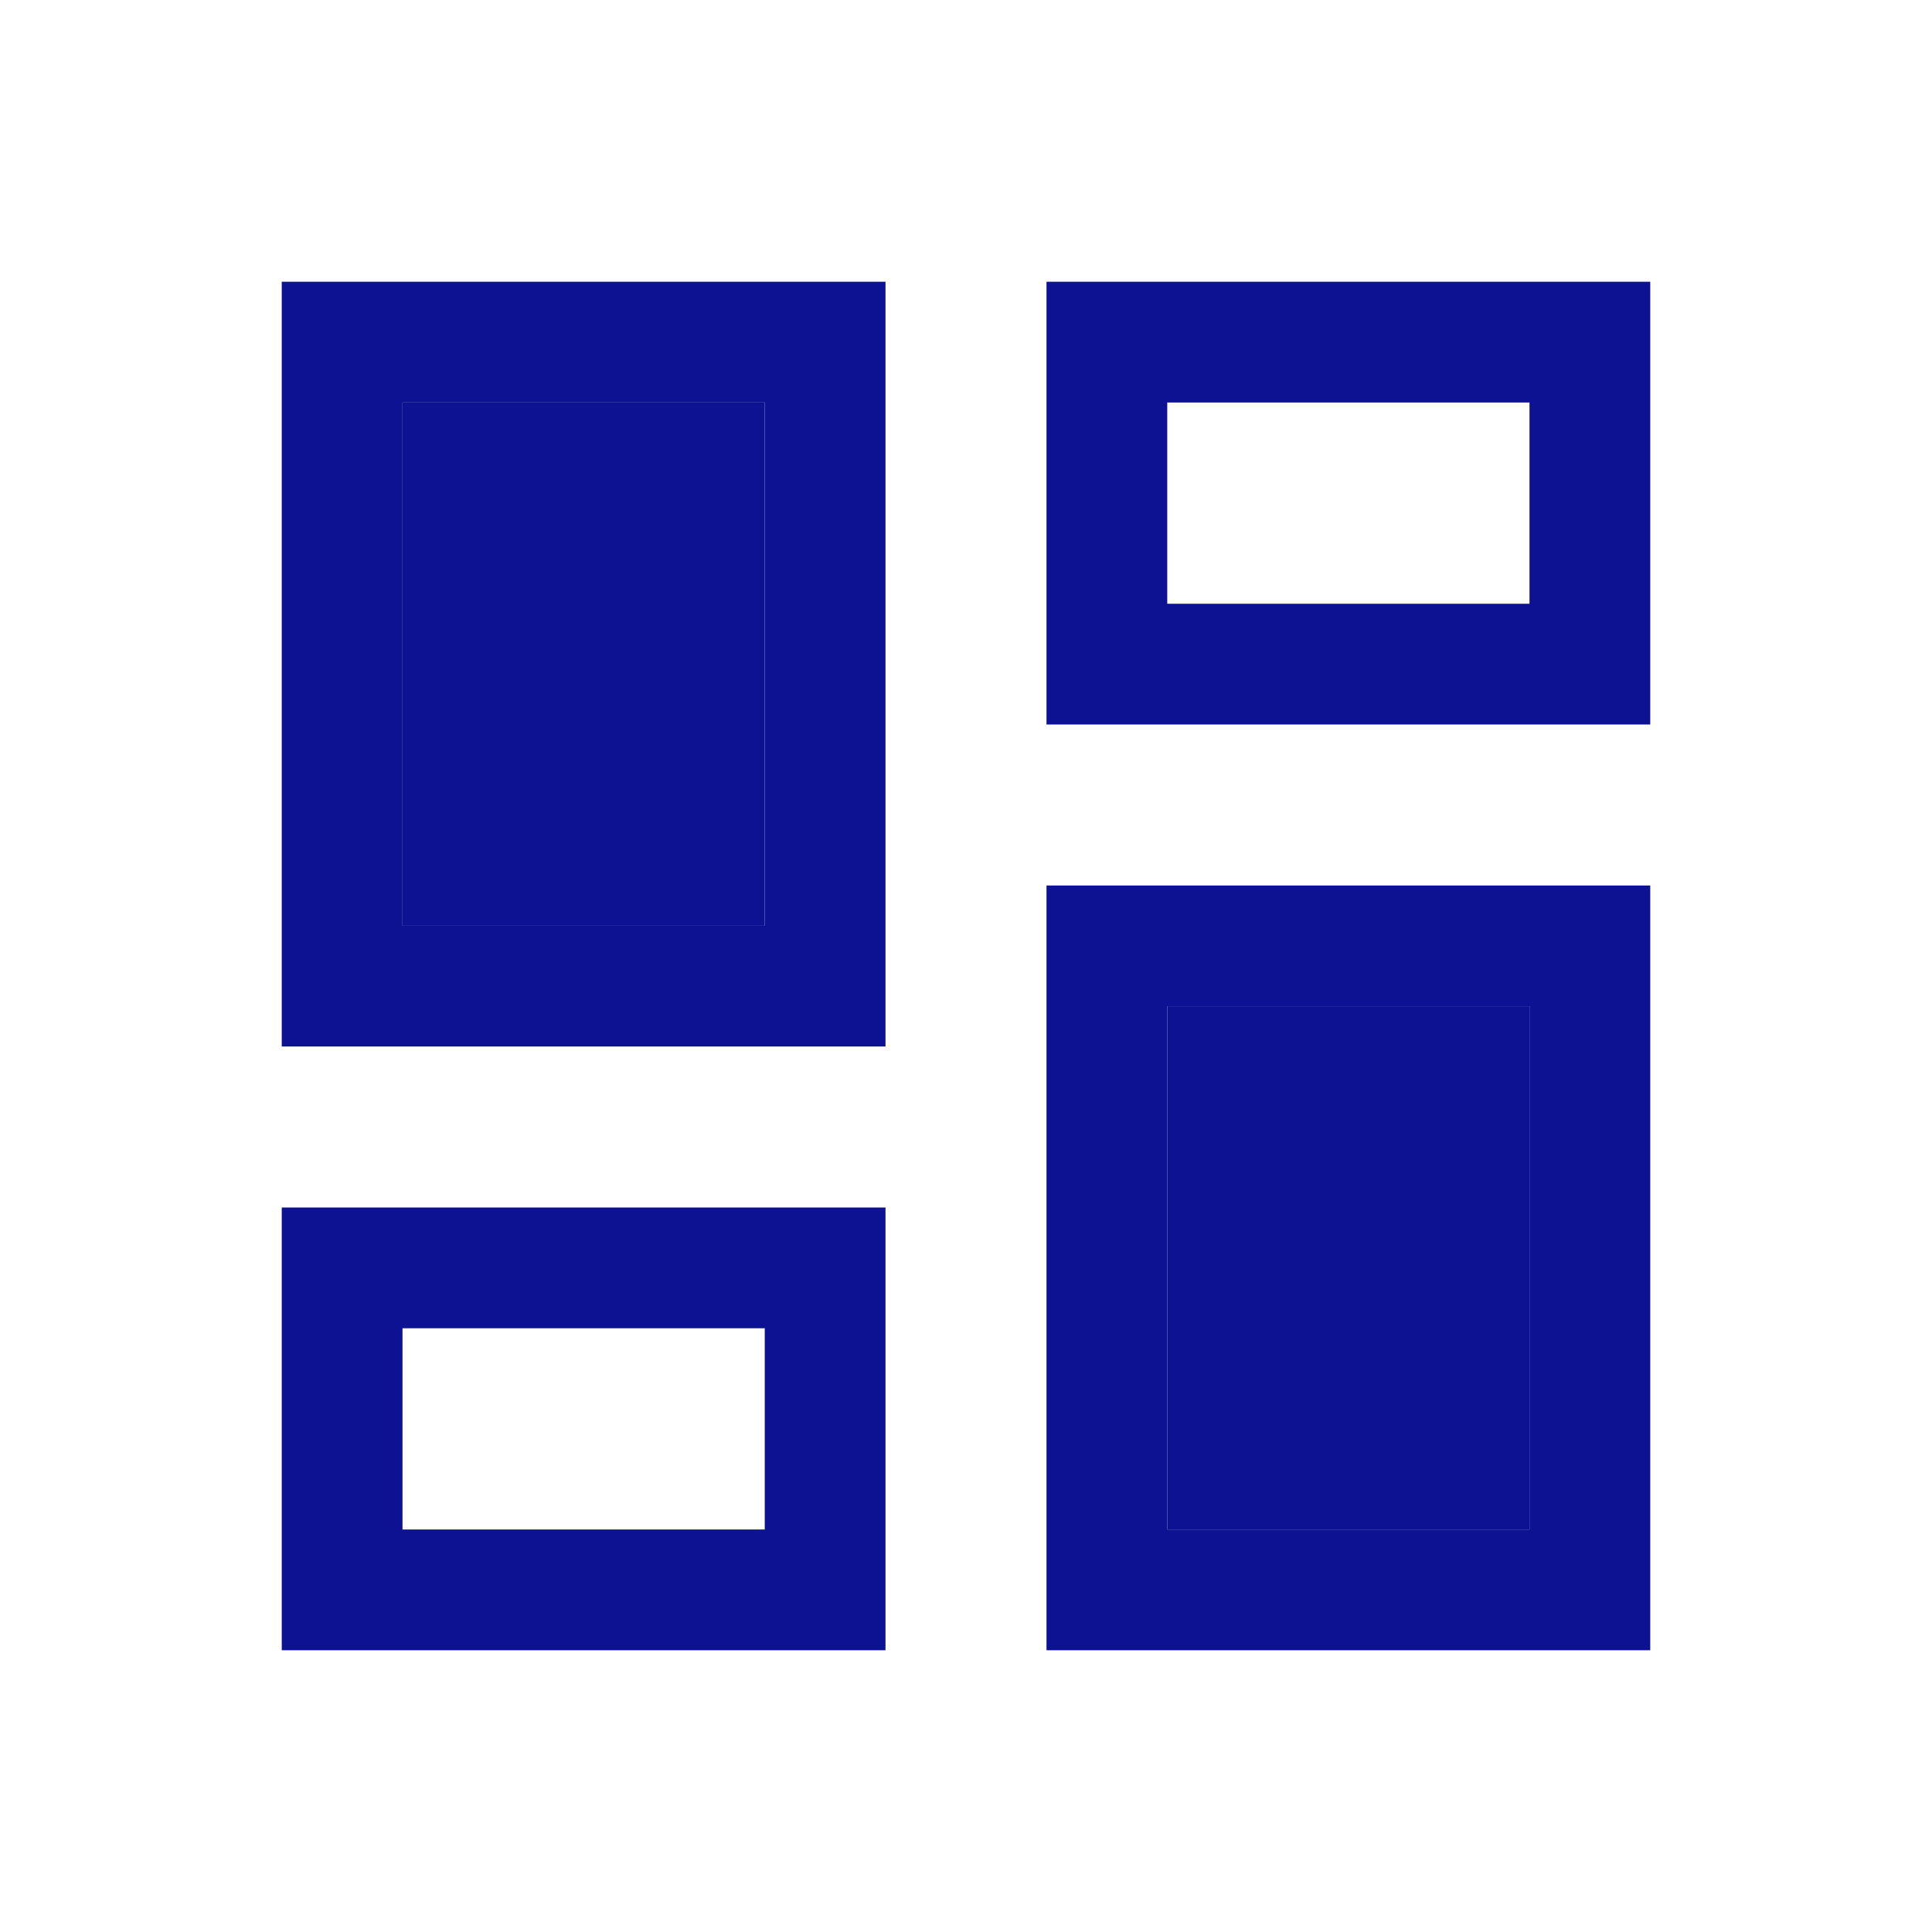
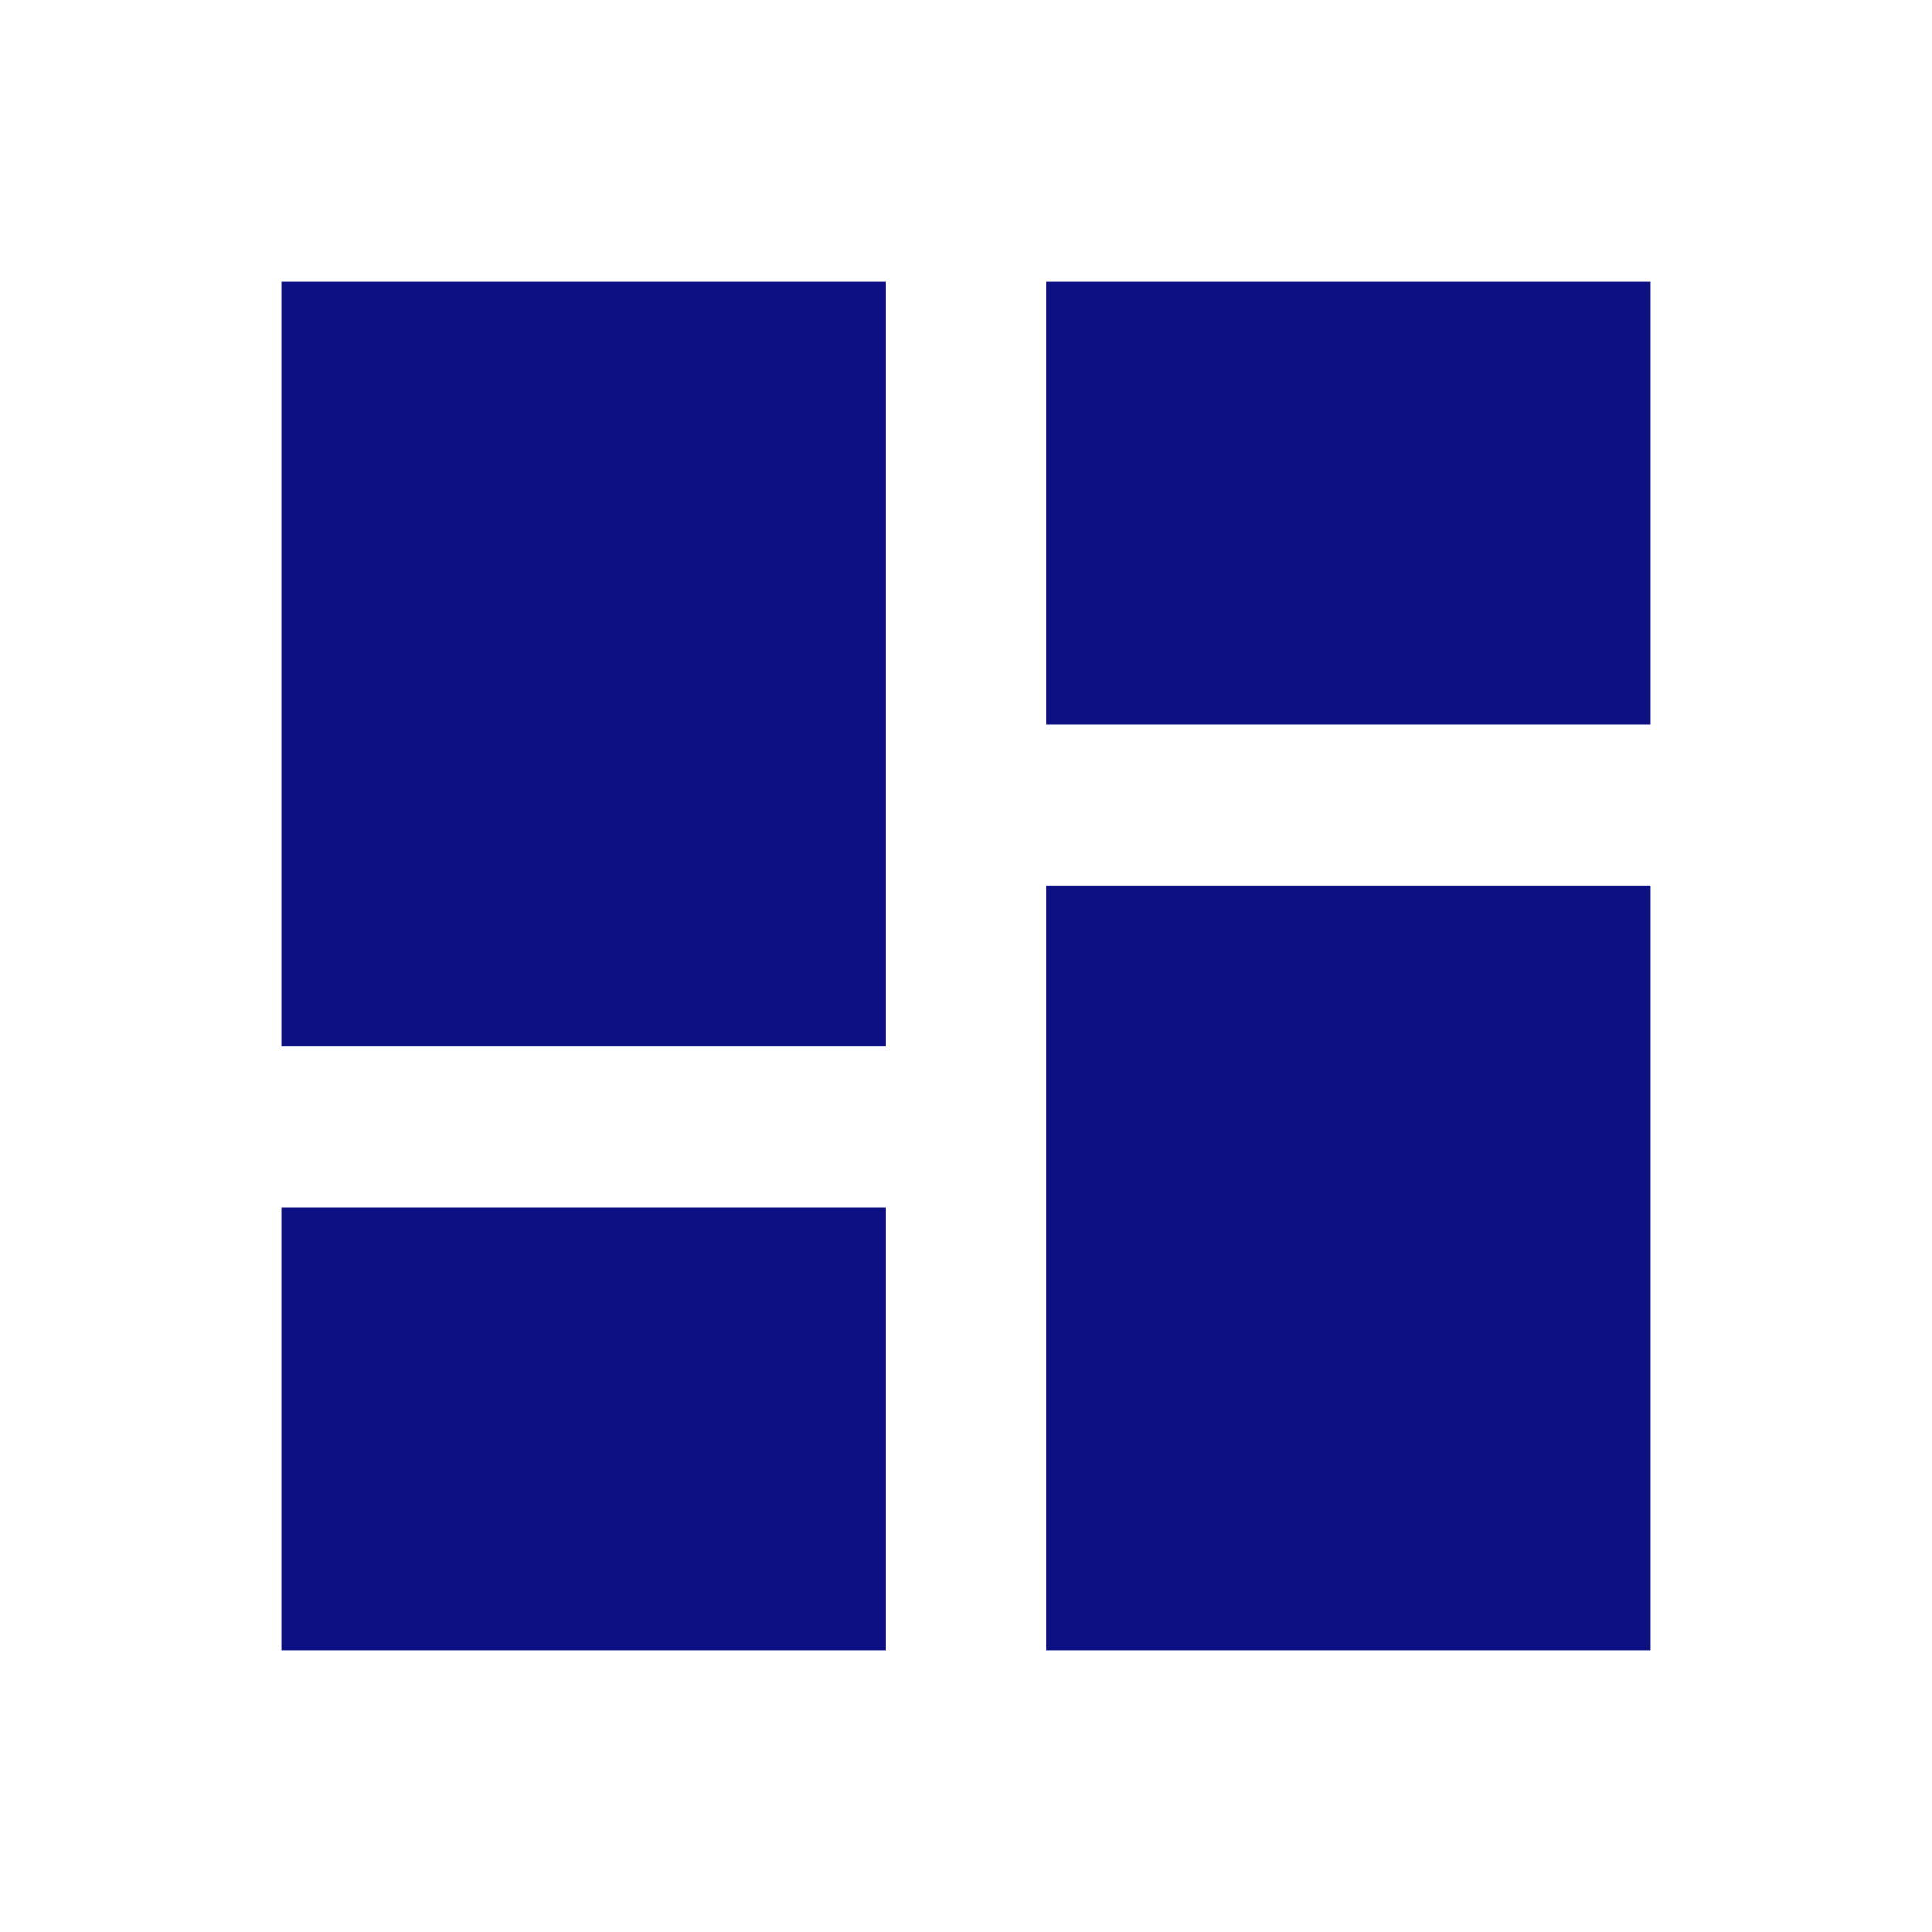
<svg xmlns="http://www.w3.org/2000/svg" width="24" height="24" viewBox="0 0 24 24" fill="none">
-   <mask id="mask0_75_75" style="mask-type:alpha" maskUnits="userSpaceOnUse" x="0" y="0" width="24" height="24">
+   <mask id="mask0_335_45476" style="mask-type:alpha" maskUnits="userSpaceOnUse" x="0" y="0" width="24" height="24">
    <rect width="24" height="24" fill="#D9D9D9" />
  </mask>
-   <g mask="url(#mask0_75_75)">
-     <path d="M3.5 20.5V15H11V20.5H3.5ZM13 20.5V11H20.5V20.5H13ZM3.5 13V3.5H11V13H3.5ZM13 9V3.5H20.5V9H13ZM5 19H9.5V16.5H5V19ZM14.5 19H19V12.5H14.5V19ZM5 11.5H9.5V5H5V11.5ZM14.5 7.5H19V5H14.5V7.5Z" fill="#0D1292" />
-     <path d="M5 11.5H9.5V5H5V11.5Z" fill="#0D1292" />
-     <path d="M14.5 19H19V12.5H14.5V19Z" fill="#0D1292" />
+   <g mask="url(#mask0_335_45476)">
+     <path d="M3.5 20.5V15H11V20.5H3.5ZM13 20.5V11H20.5V20.5H13ZM3.5 13V3.5H11V13H3.5ZM13 9V3.5H20.5V9H13Z" fill="#0C1083" />
  </g>
</svg>
